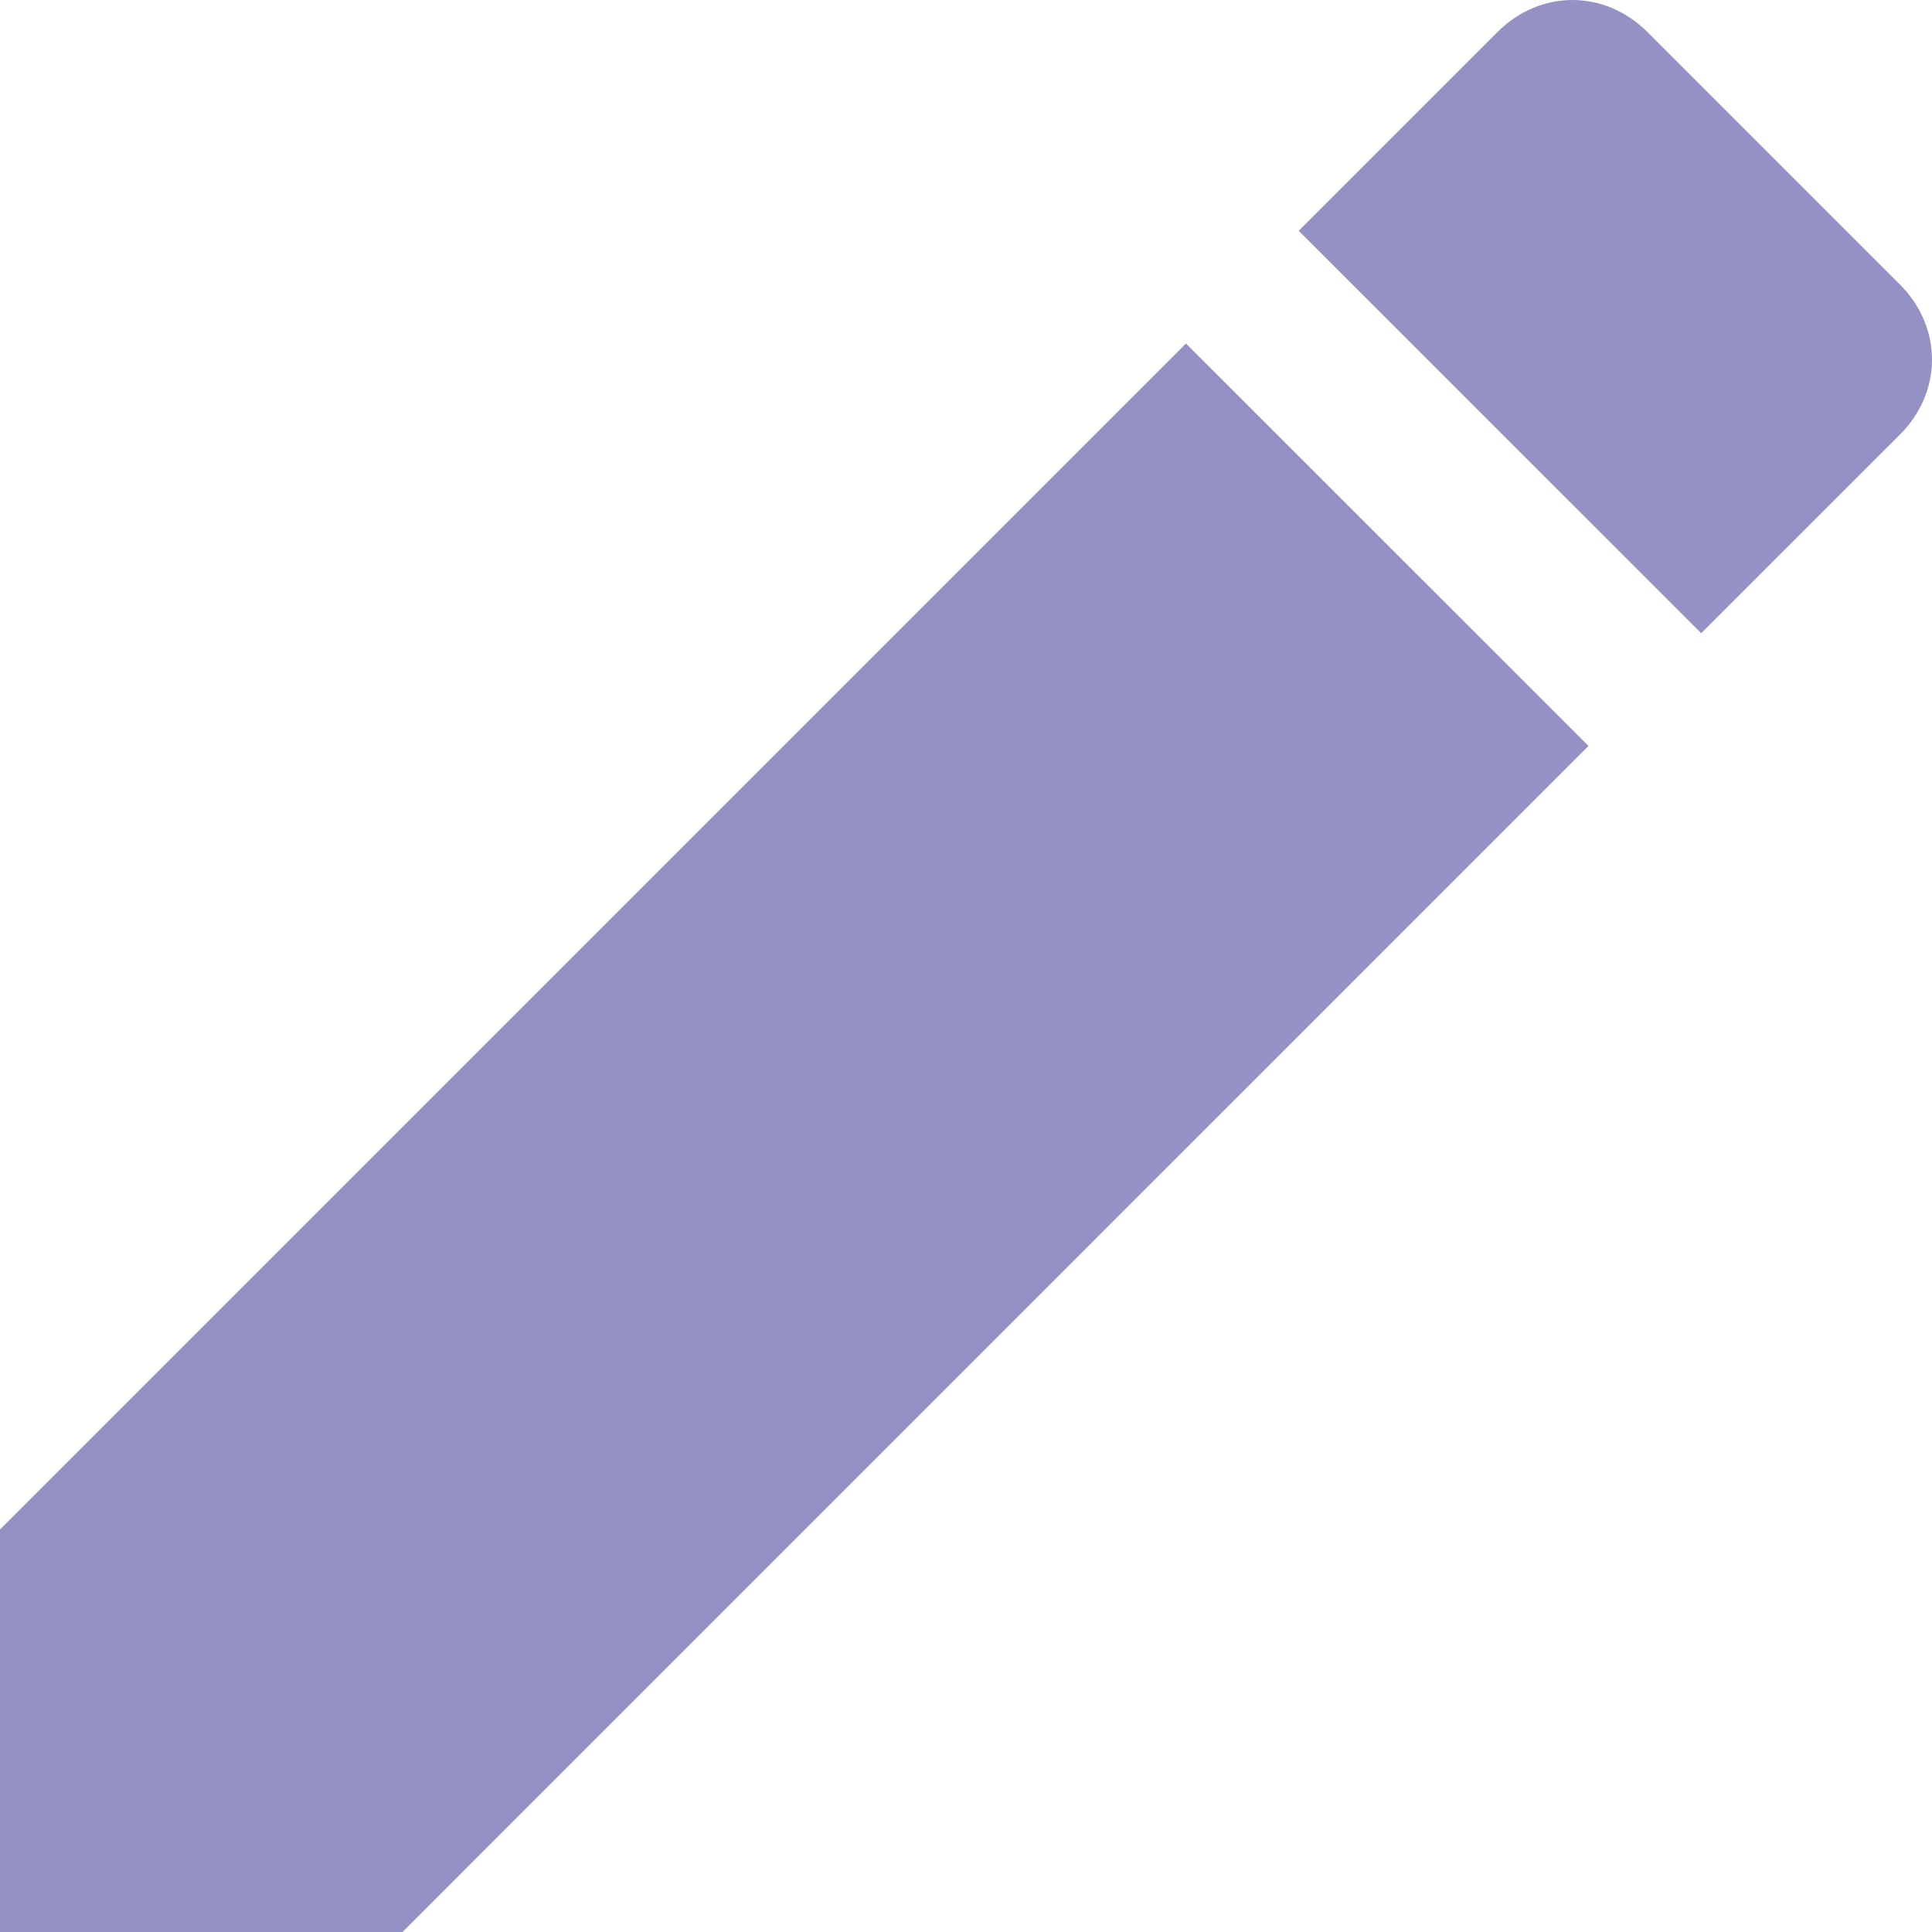
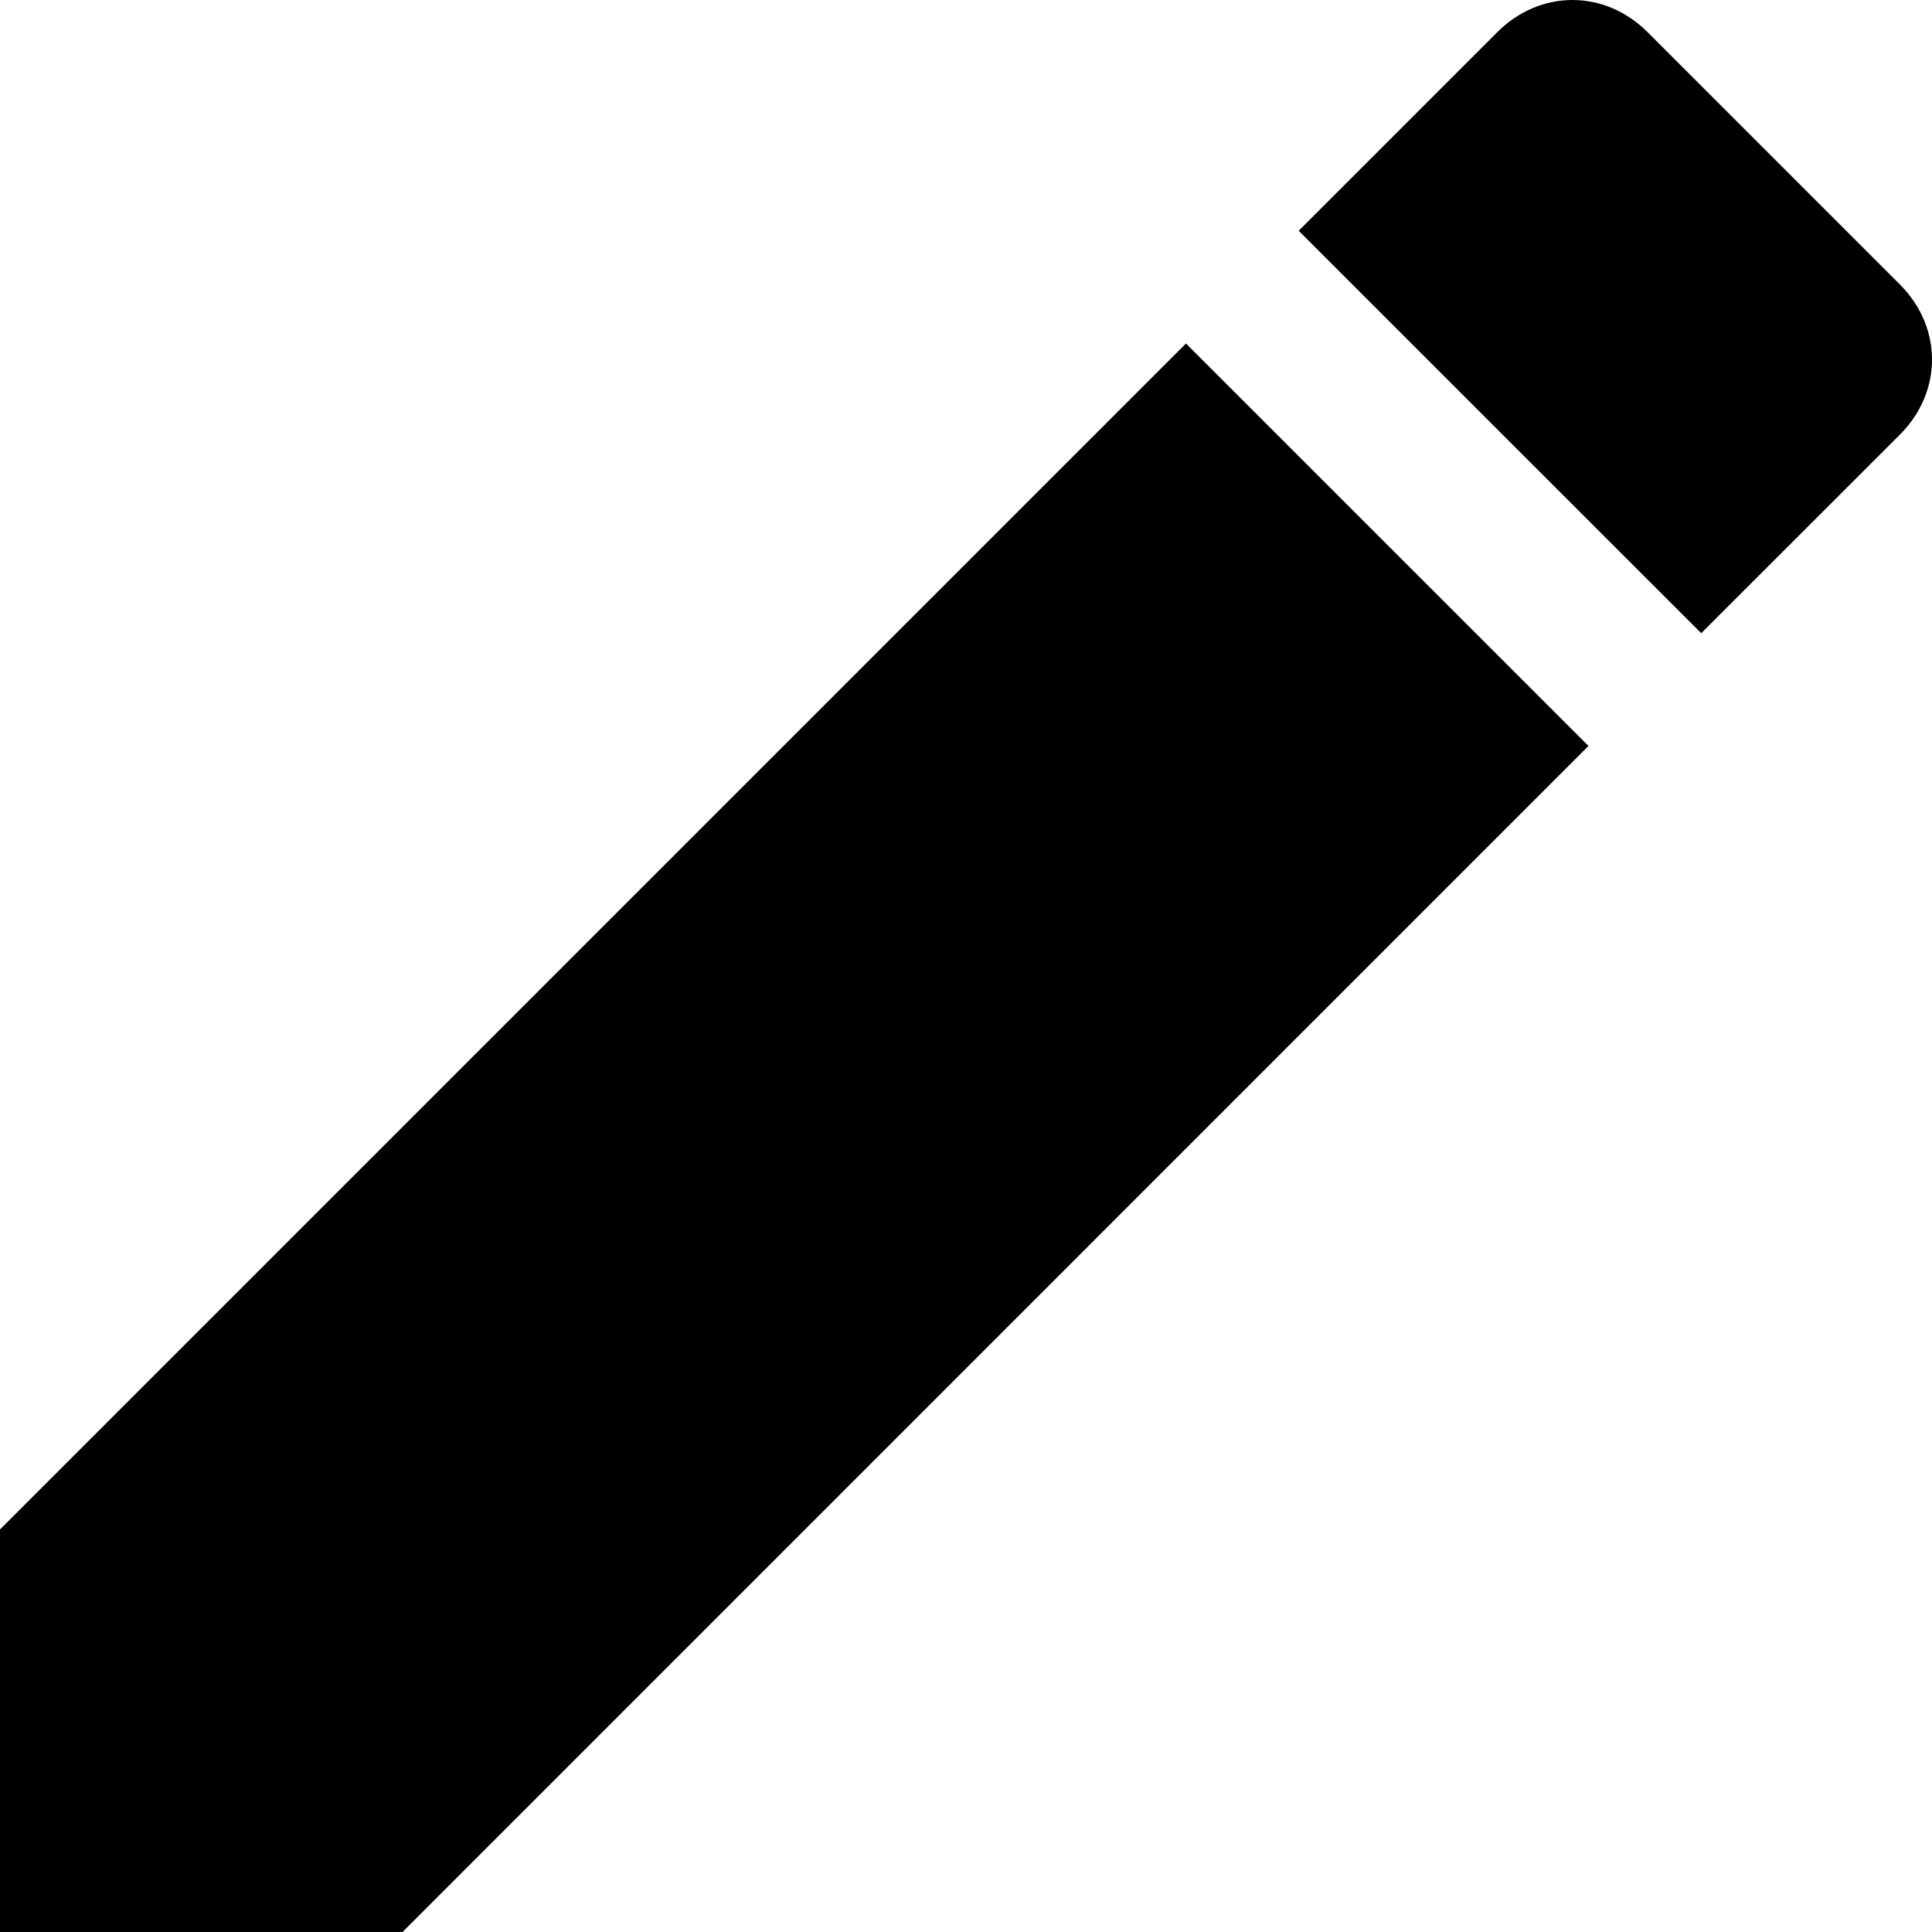
<svg xmlns="http://www.w3.org/2000/svg" width="20" height="20" viewBox="0 0 20 20" fill="none">
-   <path d="M0 15.833V20H4.167L16.444 7.722L12.277 3.556L0 15.833ZM19.667 4.5C20.111 4.056 20.111 3.389 19.667 2.944L17.056 0.333C16.611 -0.111 15.944 -0.111 15.5 0.333L13.444 2.389L17.611 6.555L19.667 4.5Z" fill="#9492C4" />
+   <path d="M0 15.833V20H4.167L16.444 7.722L12.277 3.556L0 15.833ZM19.667 4.5C20.111 4.056 20.111 3.389 19.667 2.944L17.056 0.333C16.611 -0.111 15.944 -0.111 15.5 0.333L13.444 2.389L17.611 6.555L19.667 4.5Z" fill="currentColor" />
</svg>
